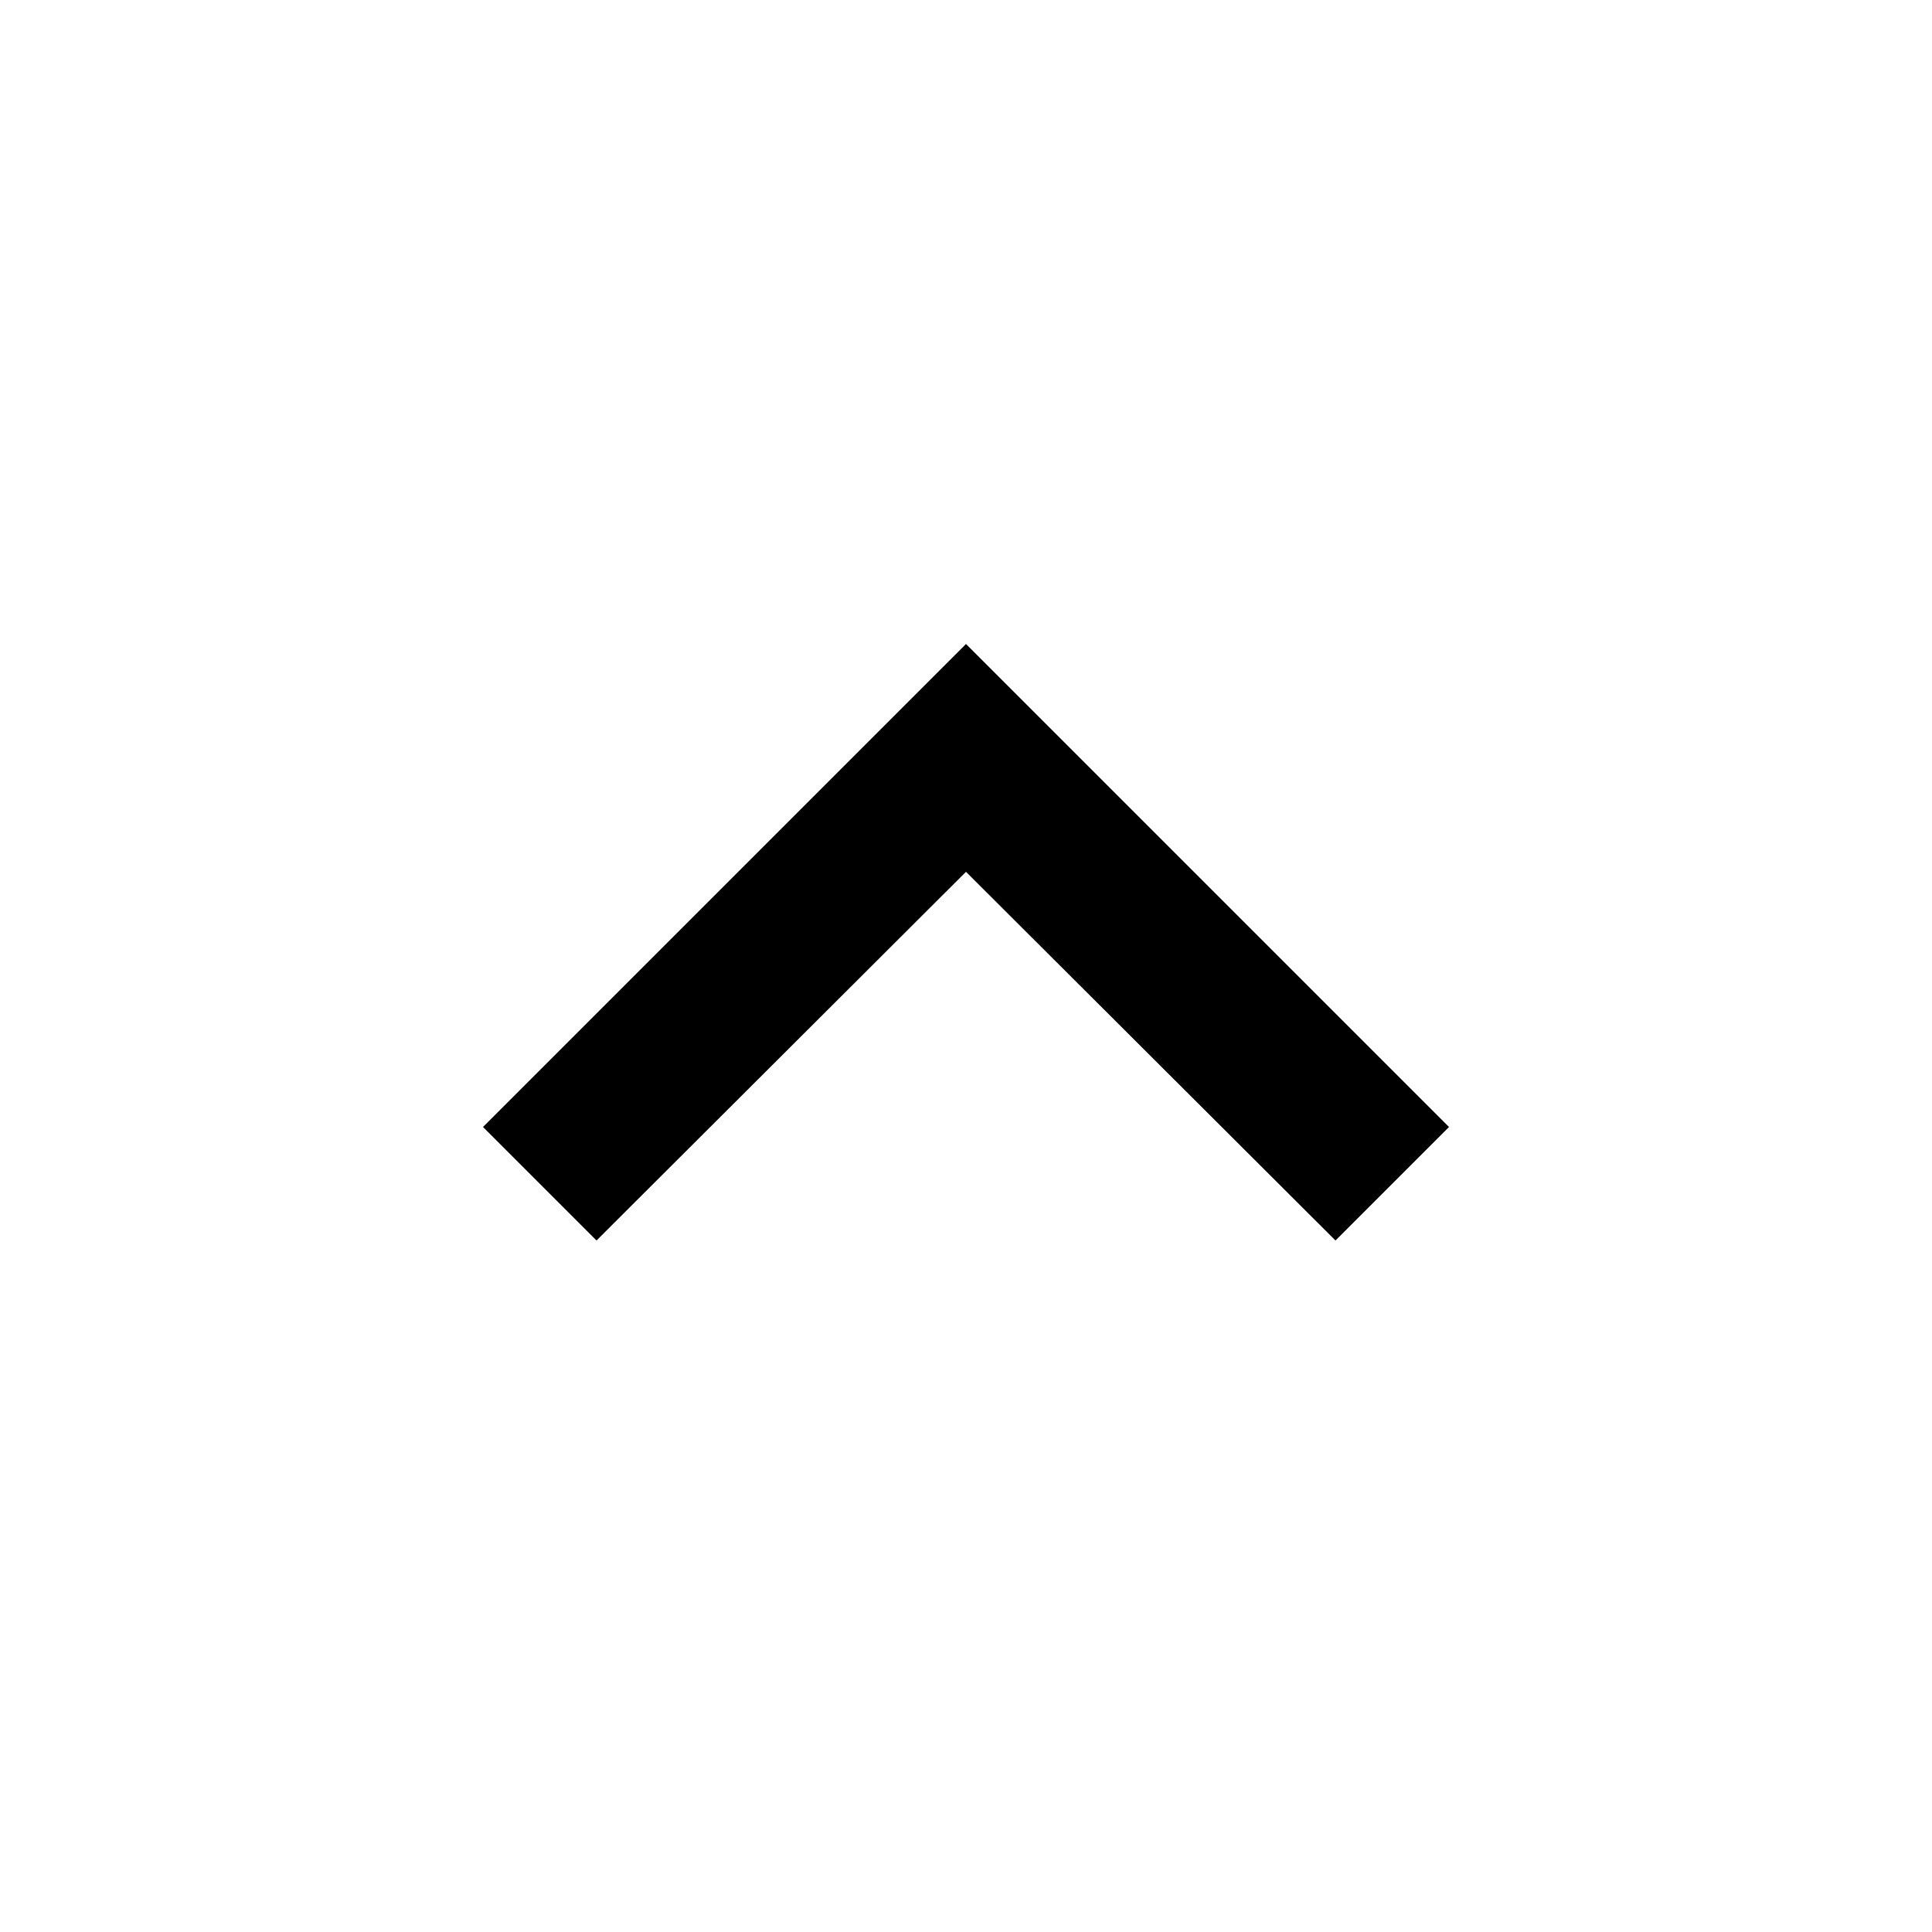
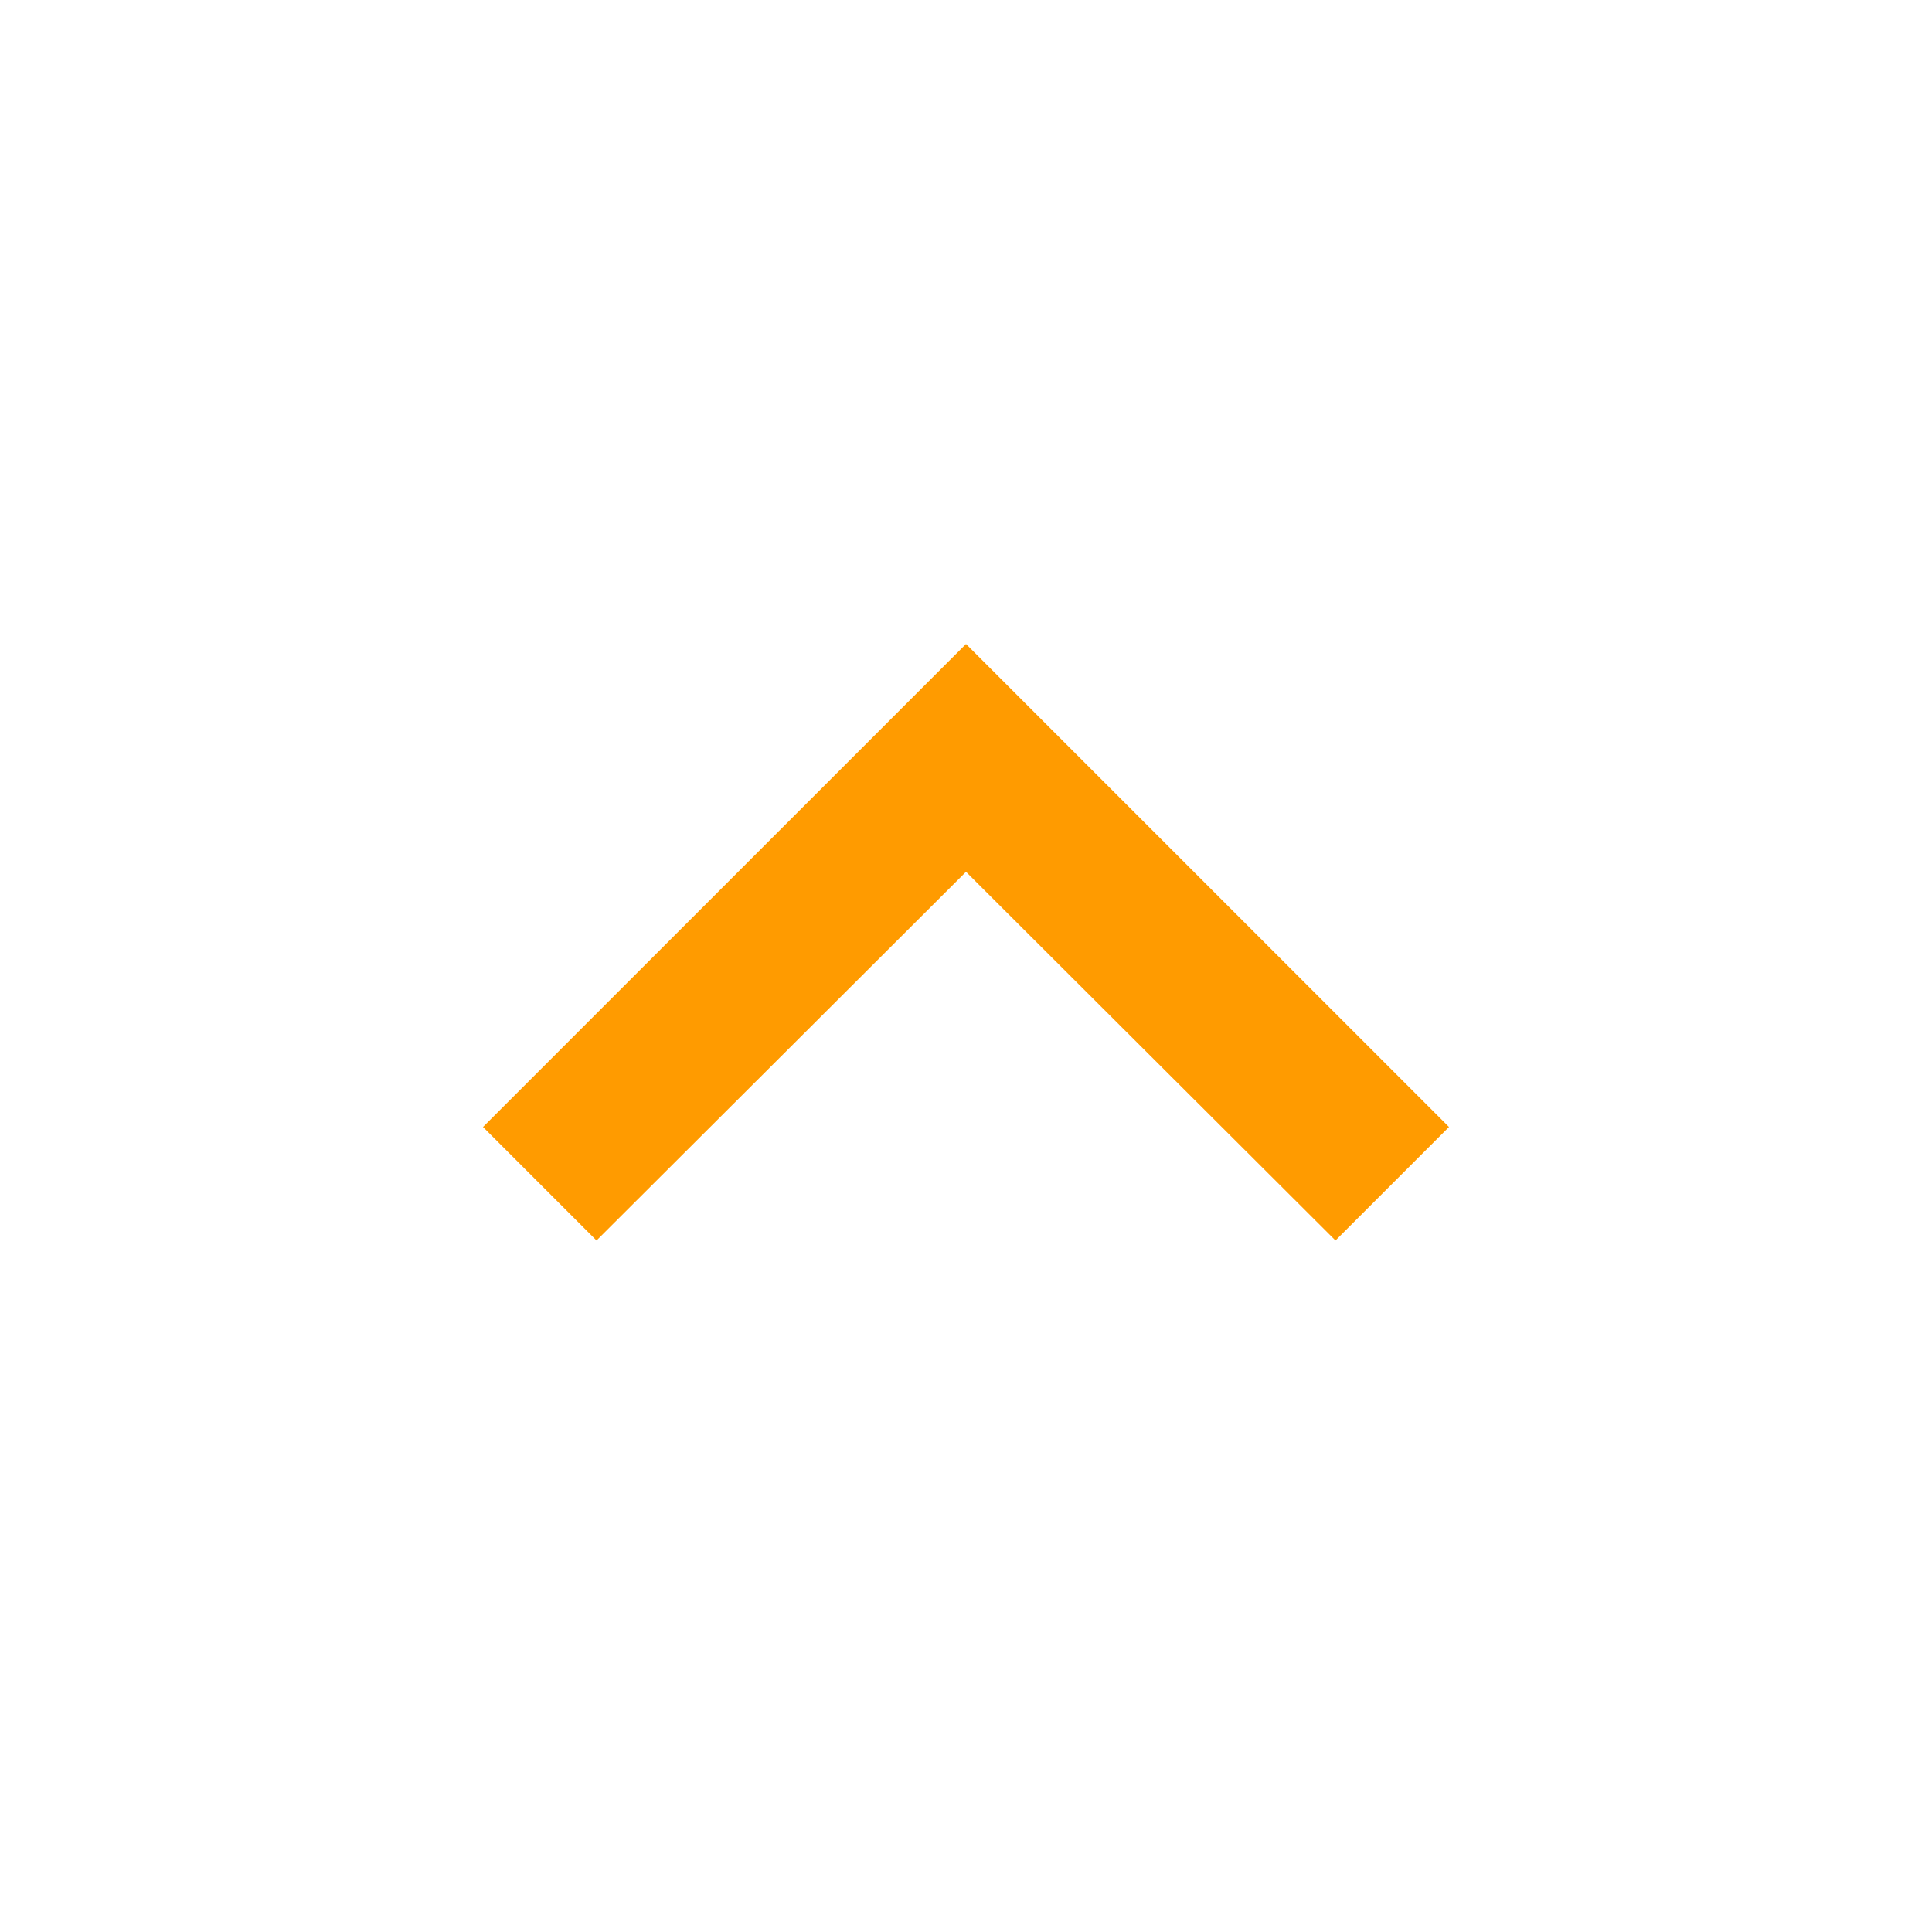
- <svg xmlns="http://www.w3.org/2000/svg" height="48px" viewBox="0 0 24 24" width="48px" fill="#000000">
+ <svg xmlns="http://www.w3.org/2000/svg" height="48px" viewBox="0 0 24 24" width="48px" fill="#FF9B00">
  <path d="M0 0h24v24H0z" fill="none" />
  <path d="M7.41 15.41L12 10.83l4.59 4.58L18 14l-6-6-6 6z" />
</svg>
